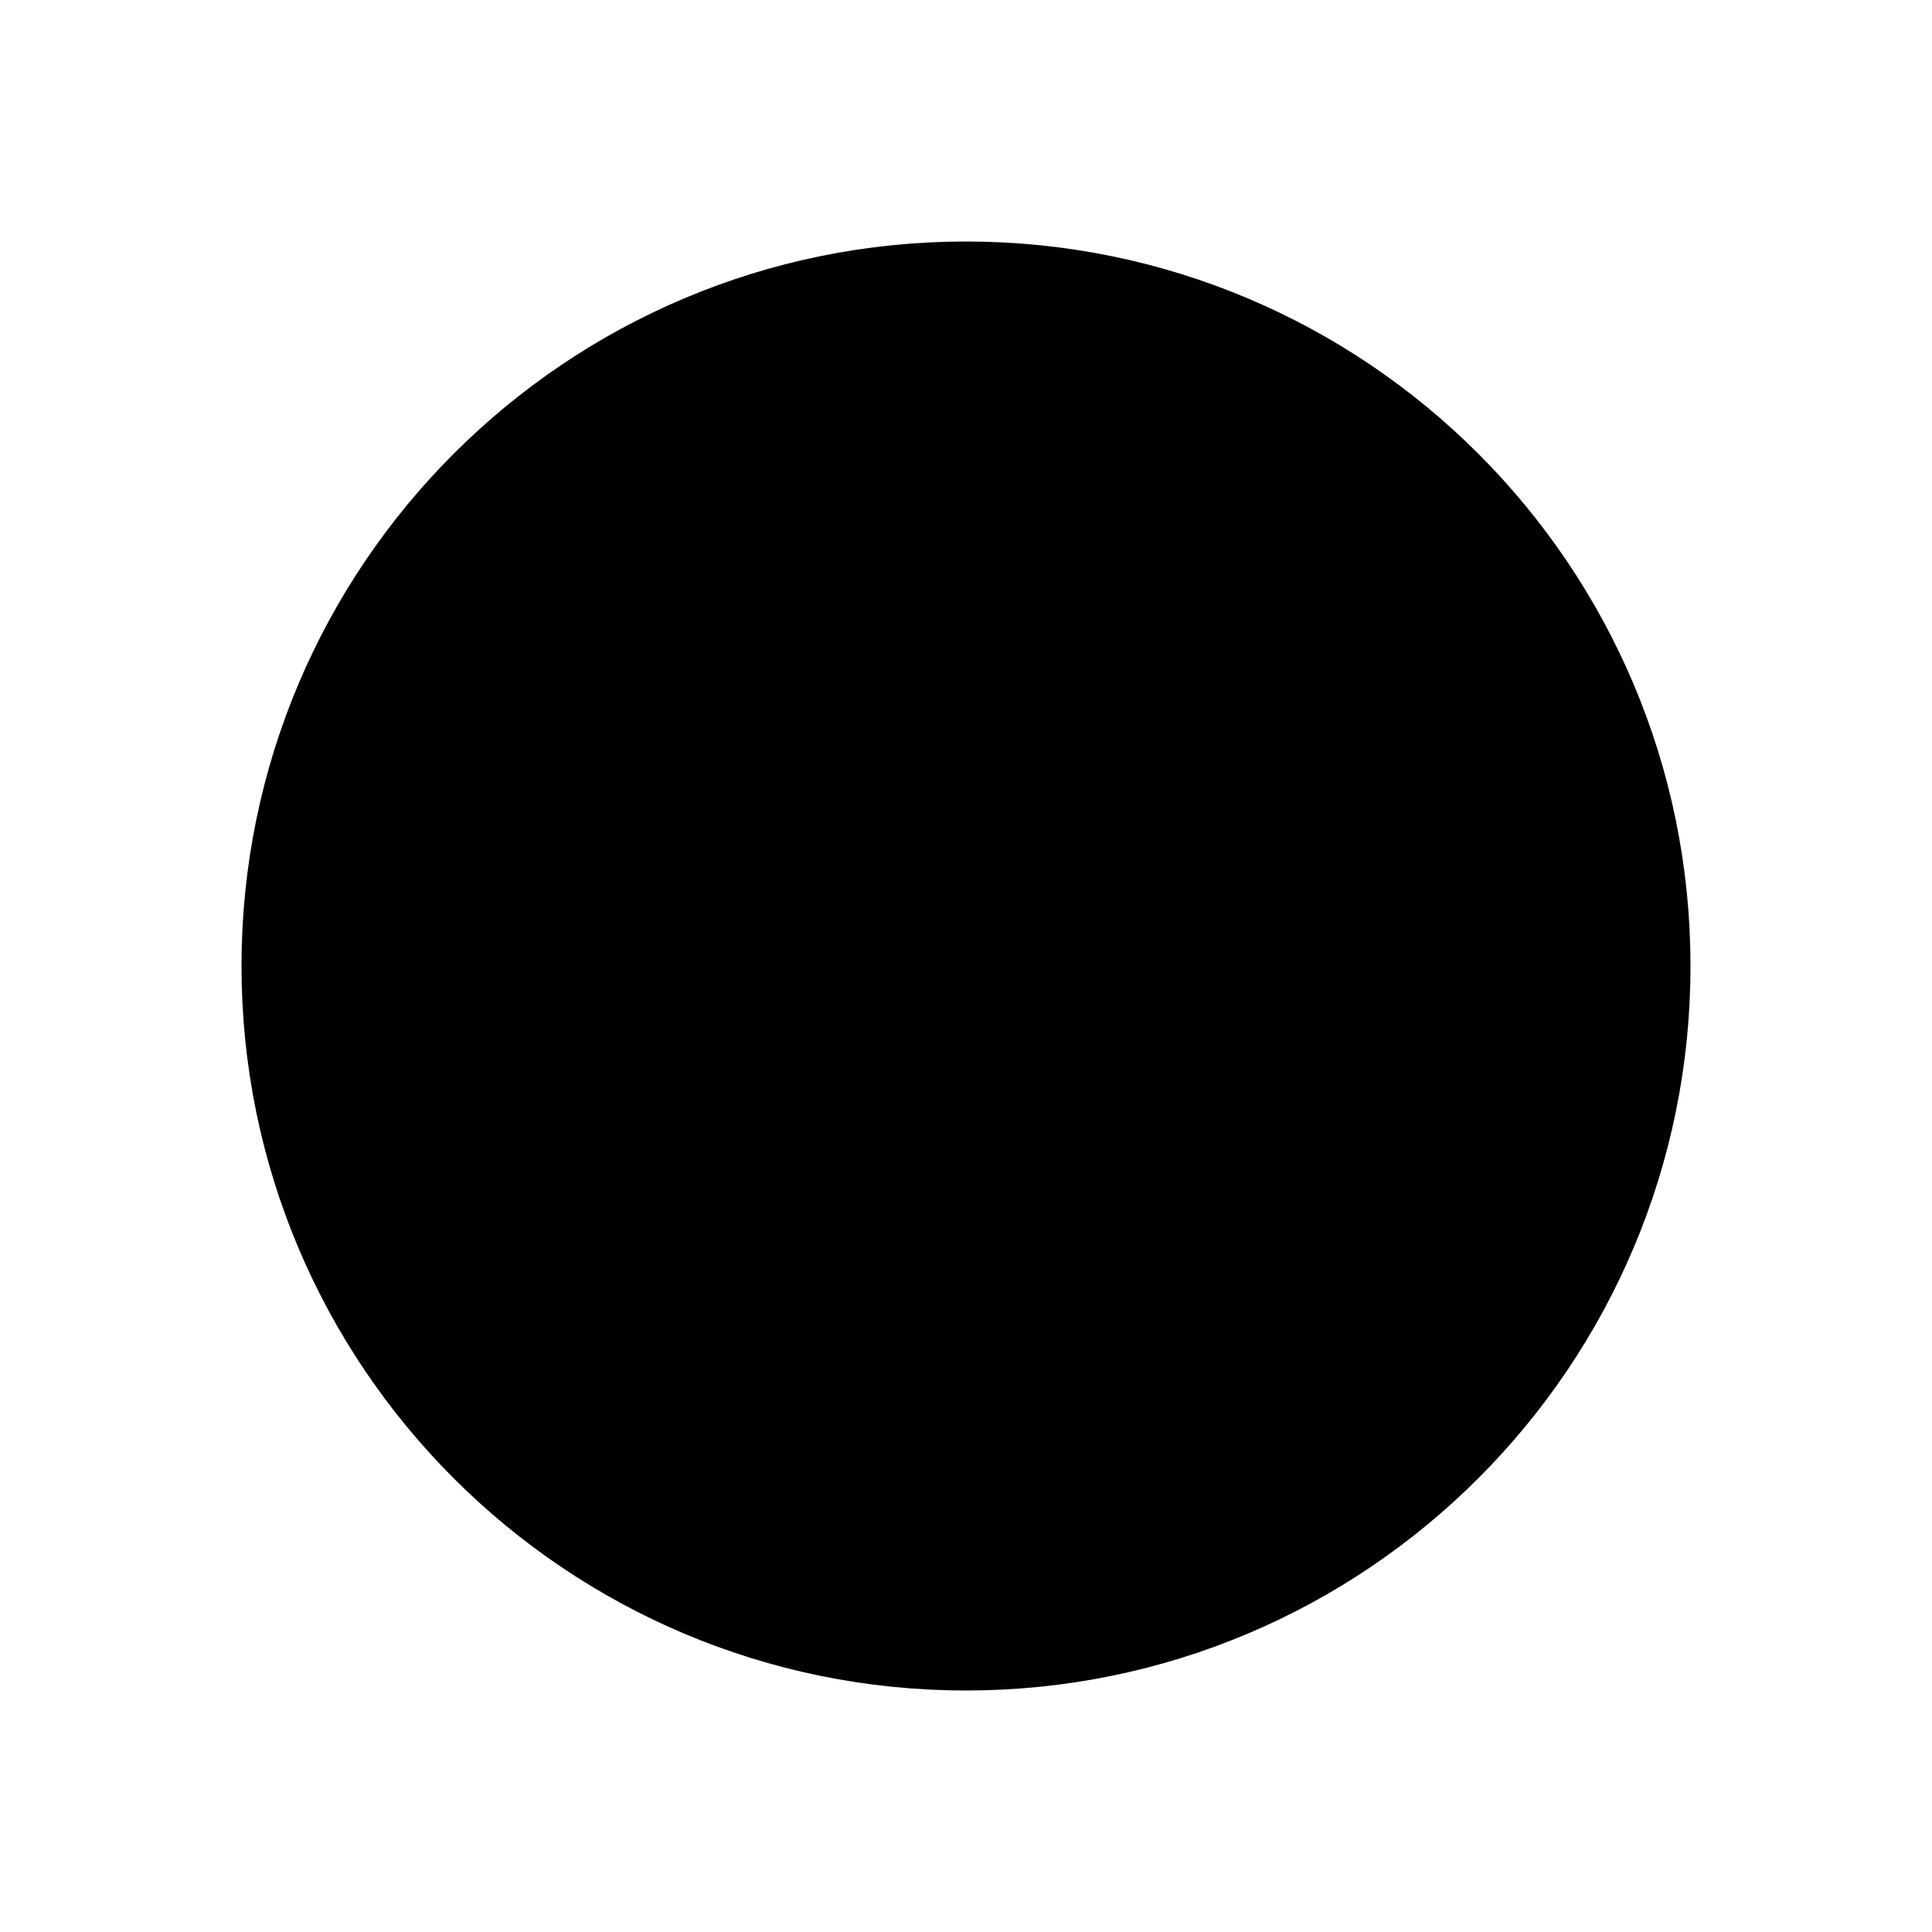
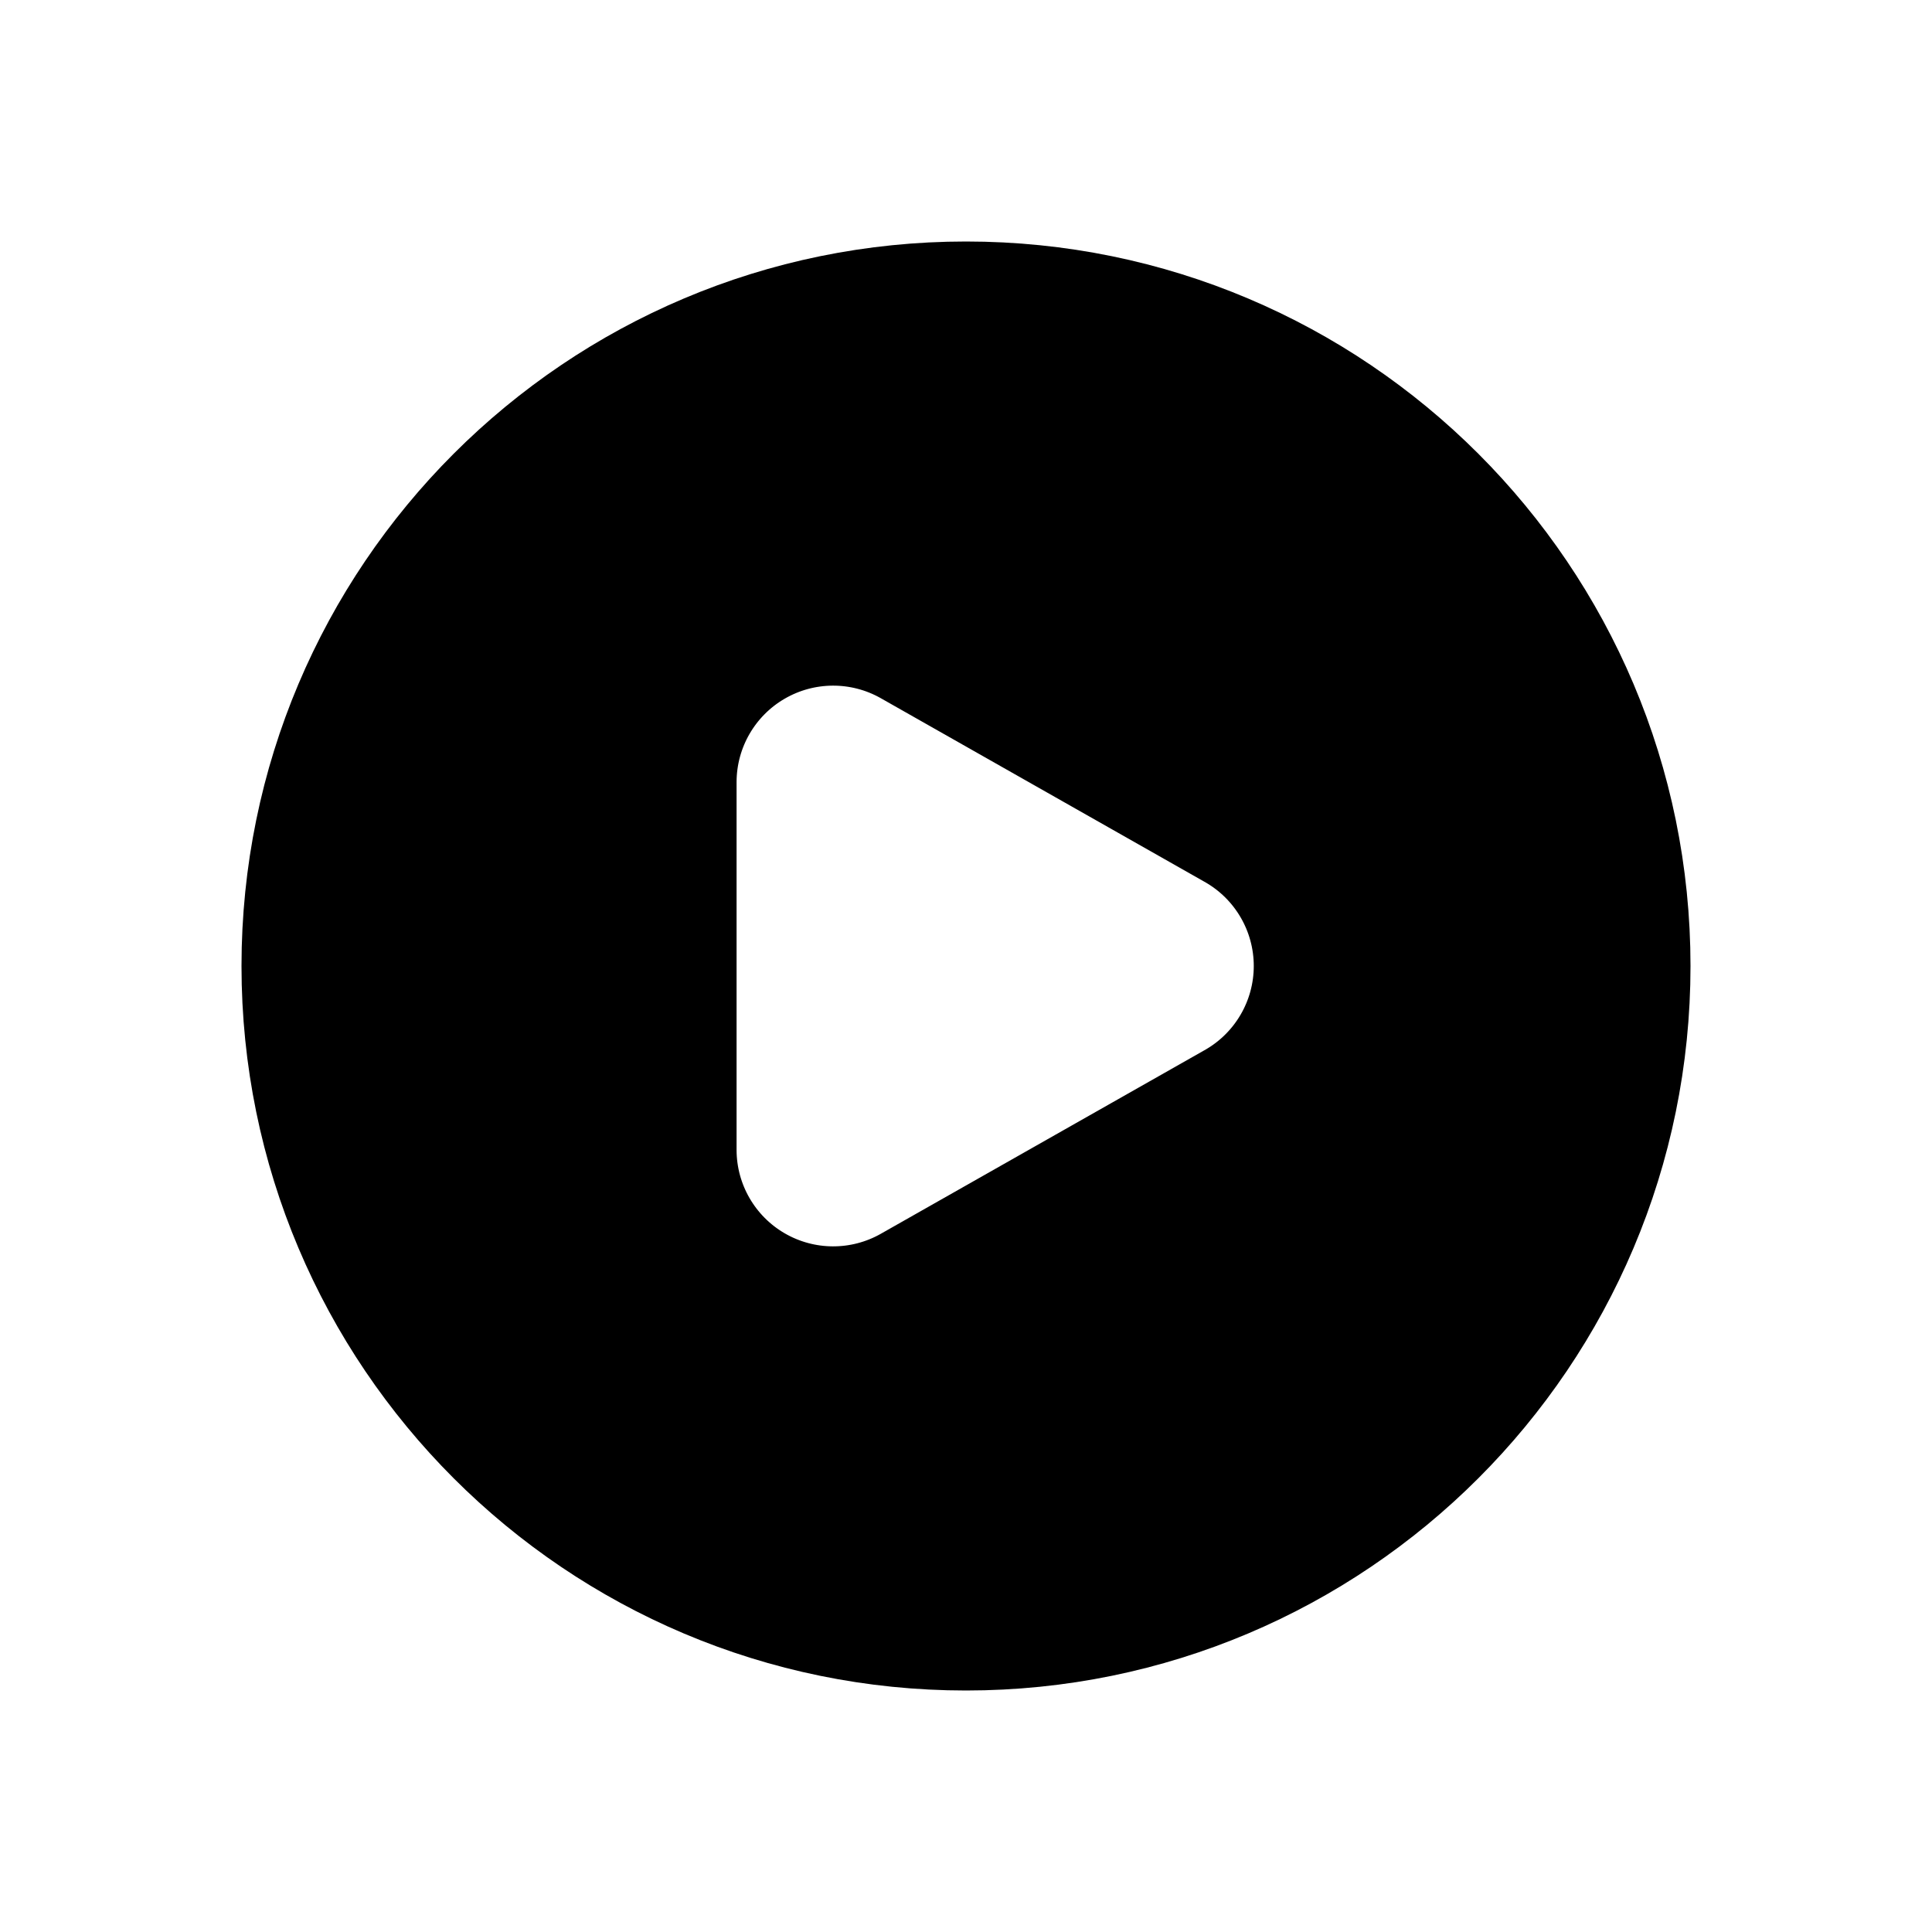
<svg xmlns="http://www.w3.org/2000/svg" viewBox="0 0 24 24" fill="currentColor" stroke="currentColor" stroke-width="1.5" stroke-linecap="round" stroke-linejoin="round" fill-rule="evenodd">
-   <path d="M12 3.75A8.25 8.25 0 1 1 12 20.25A8.25 8.25 0 1 1 12 3.75ZM9.39 11.41L13.41 13.7A1.95 1.95 0 0 1 13.41 10.3L9.39 12.59A1.95 1.95 0 0 1 12.3 14.29L12.3 9.71A1.95 1.95 0 0 1 9.39 11.41Z" />
+   <path d="M12 3.75A8.25 8.25 0 1 1 12 20.25A8.25 8.25 0 1 1 12 3.75ZM11.31 8.02L15.33 10.3A1.95 1.95 0 0 1 15.33 13.7L11.31 15.98A1.95 1.95 0 0 1 8.4 14.29L8.4 9.71A1.95 1.95 0 0 1 11.31 8.02Z" />
</svg>
